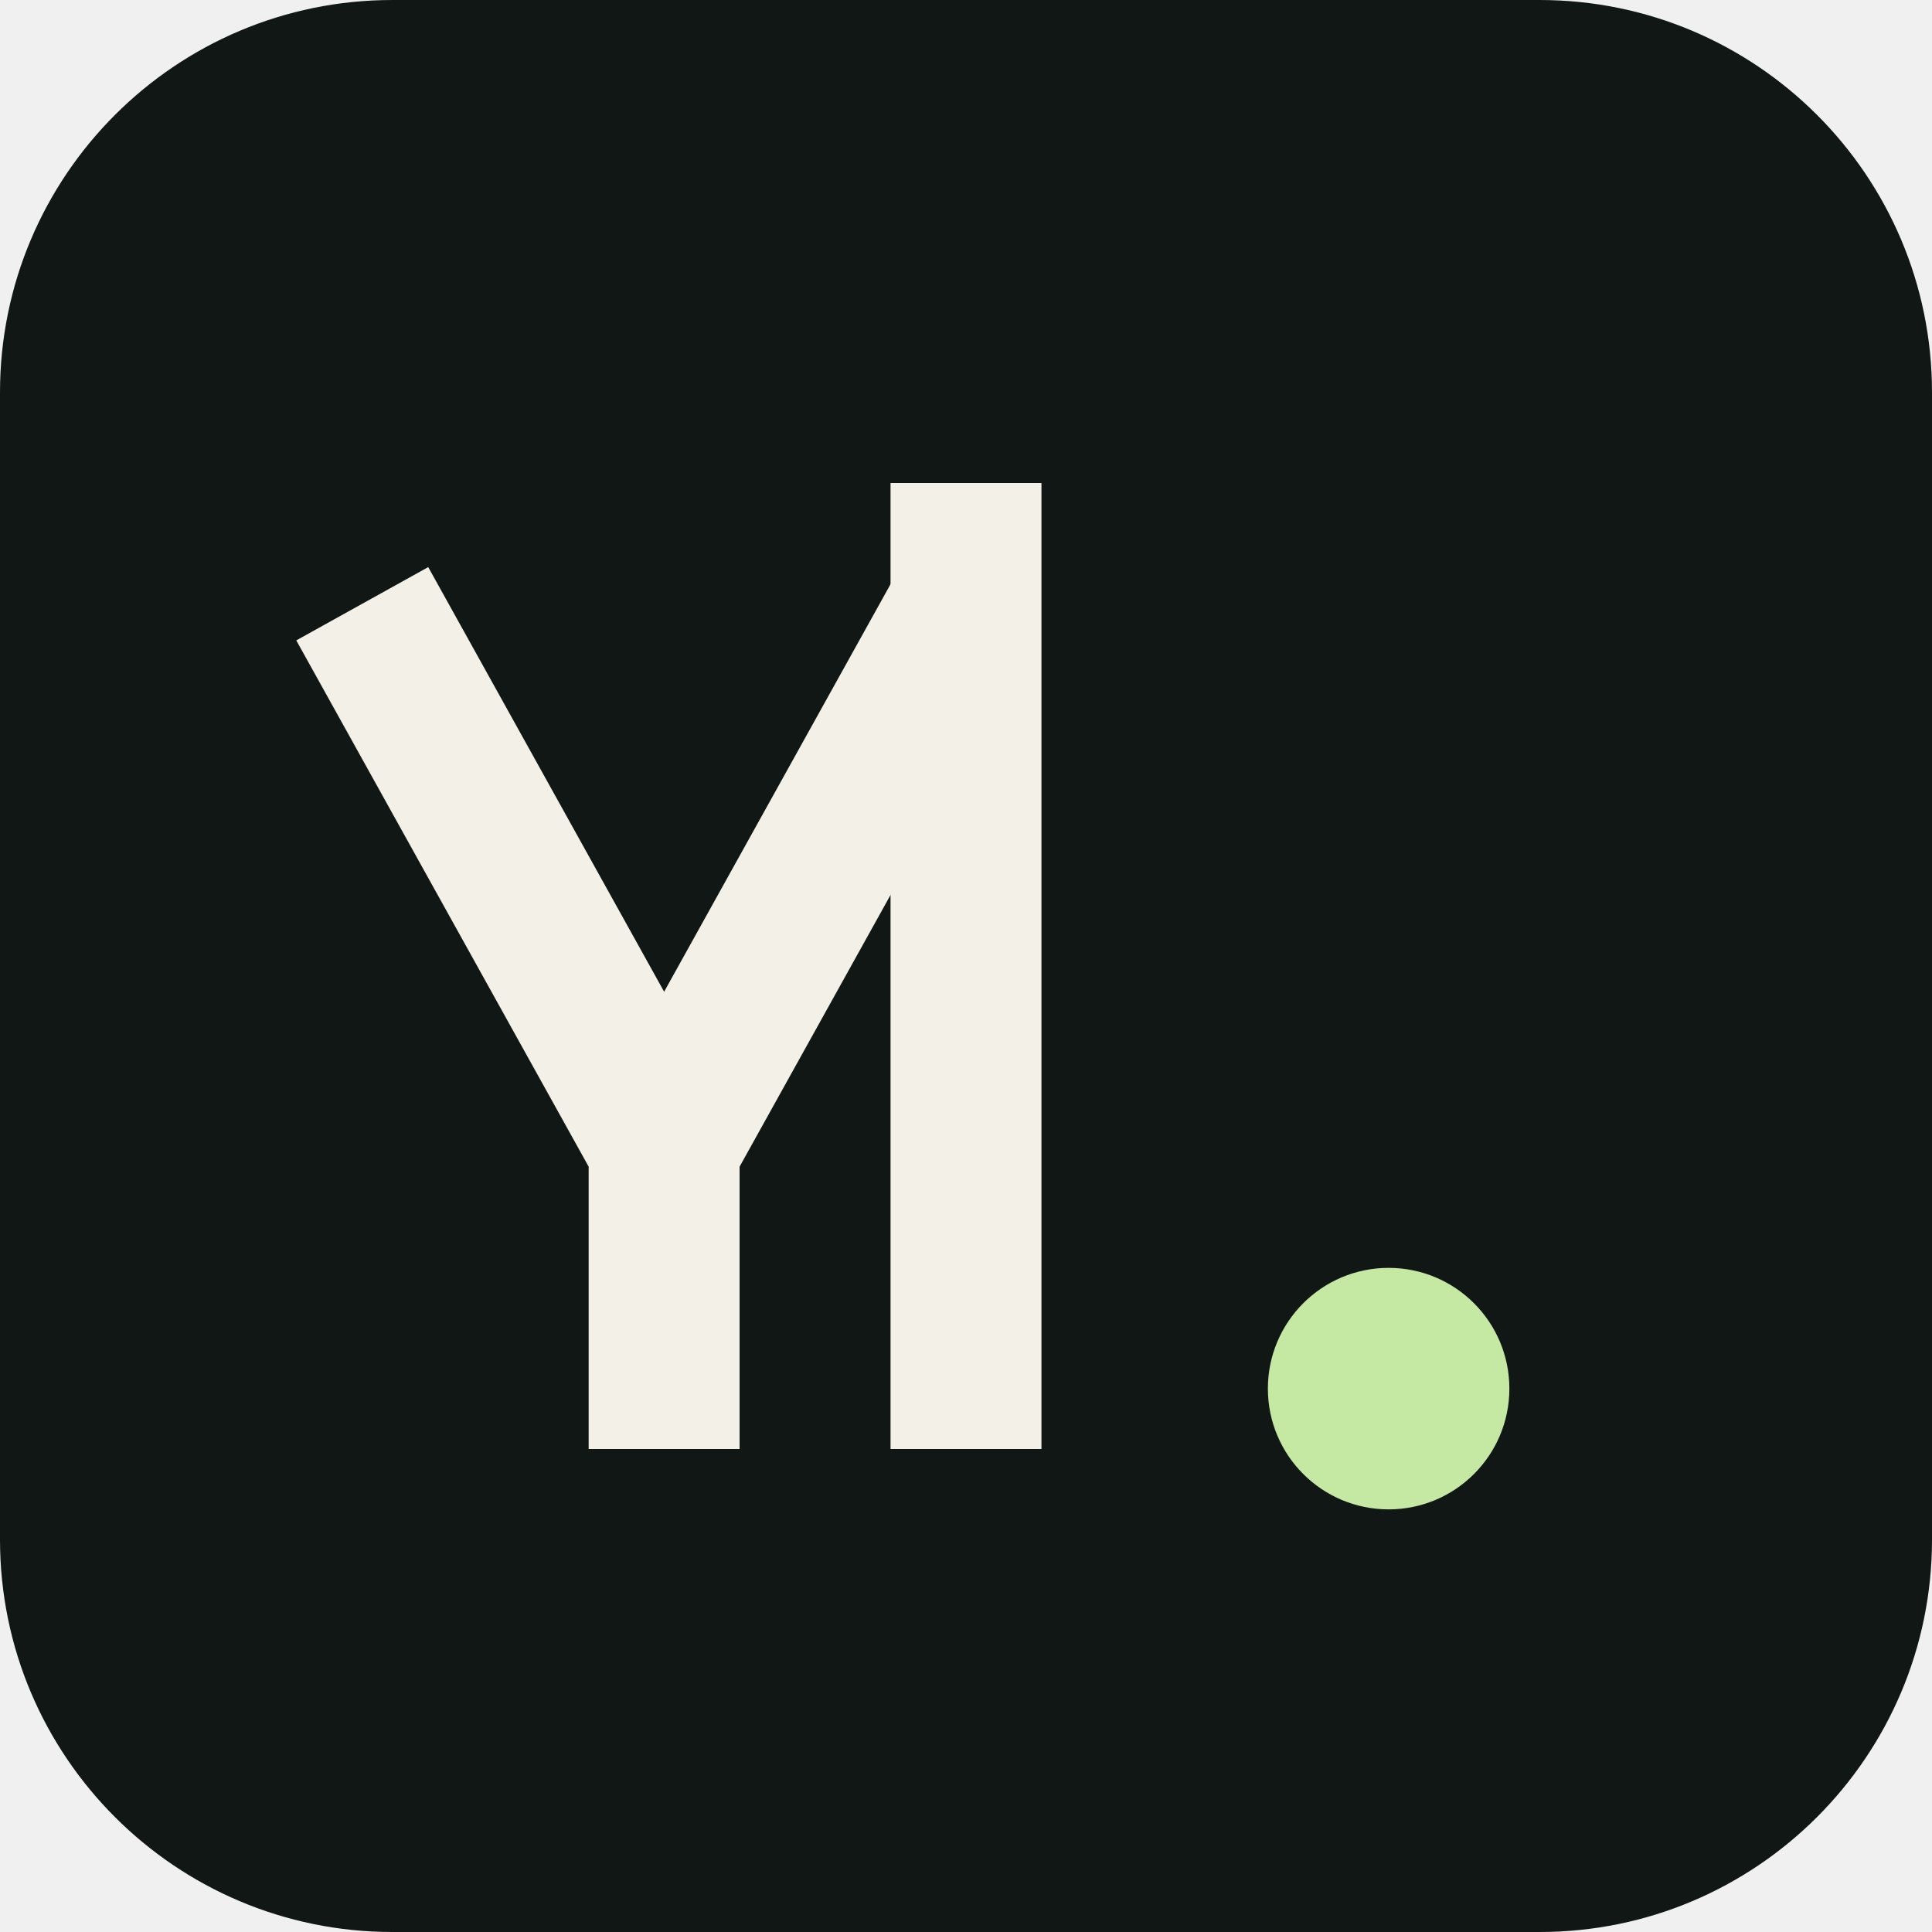
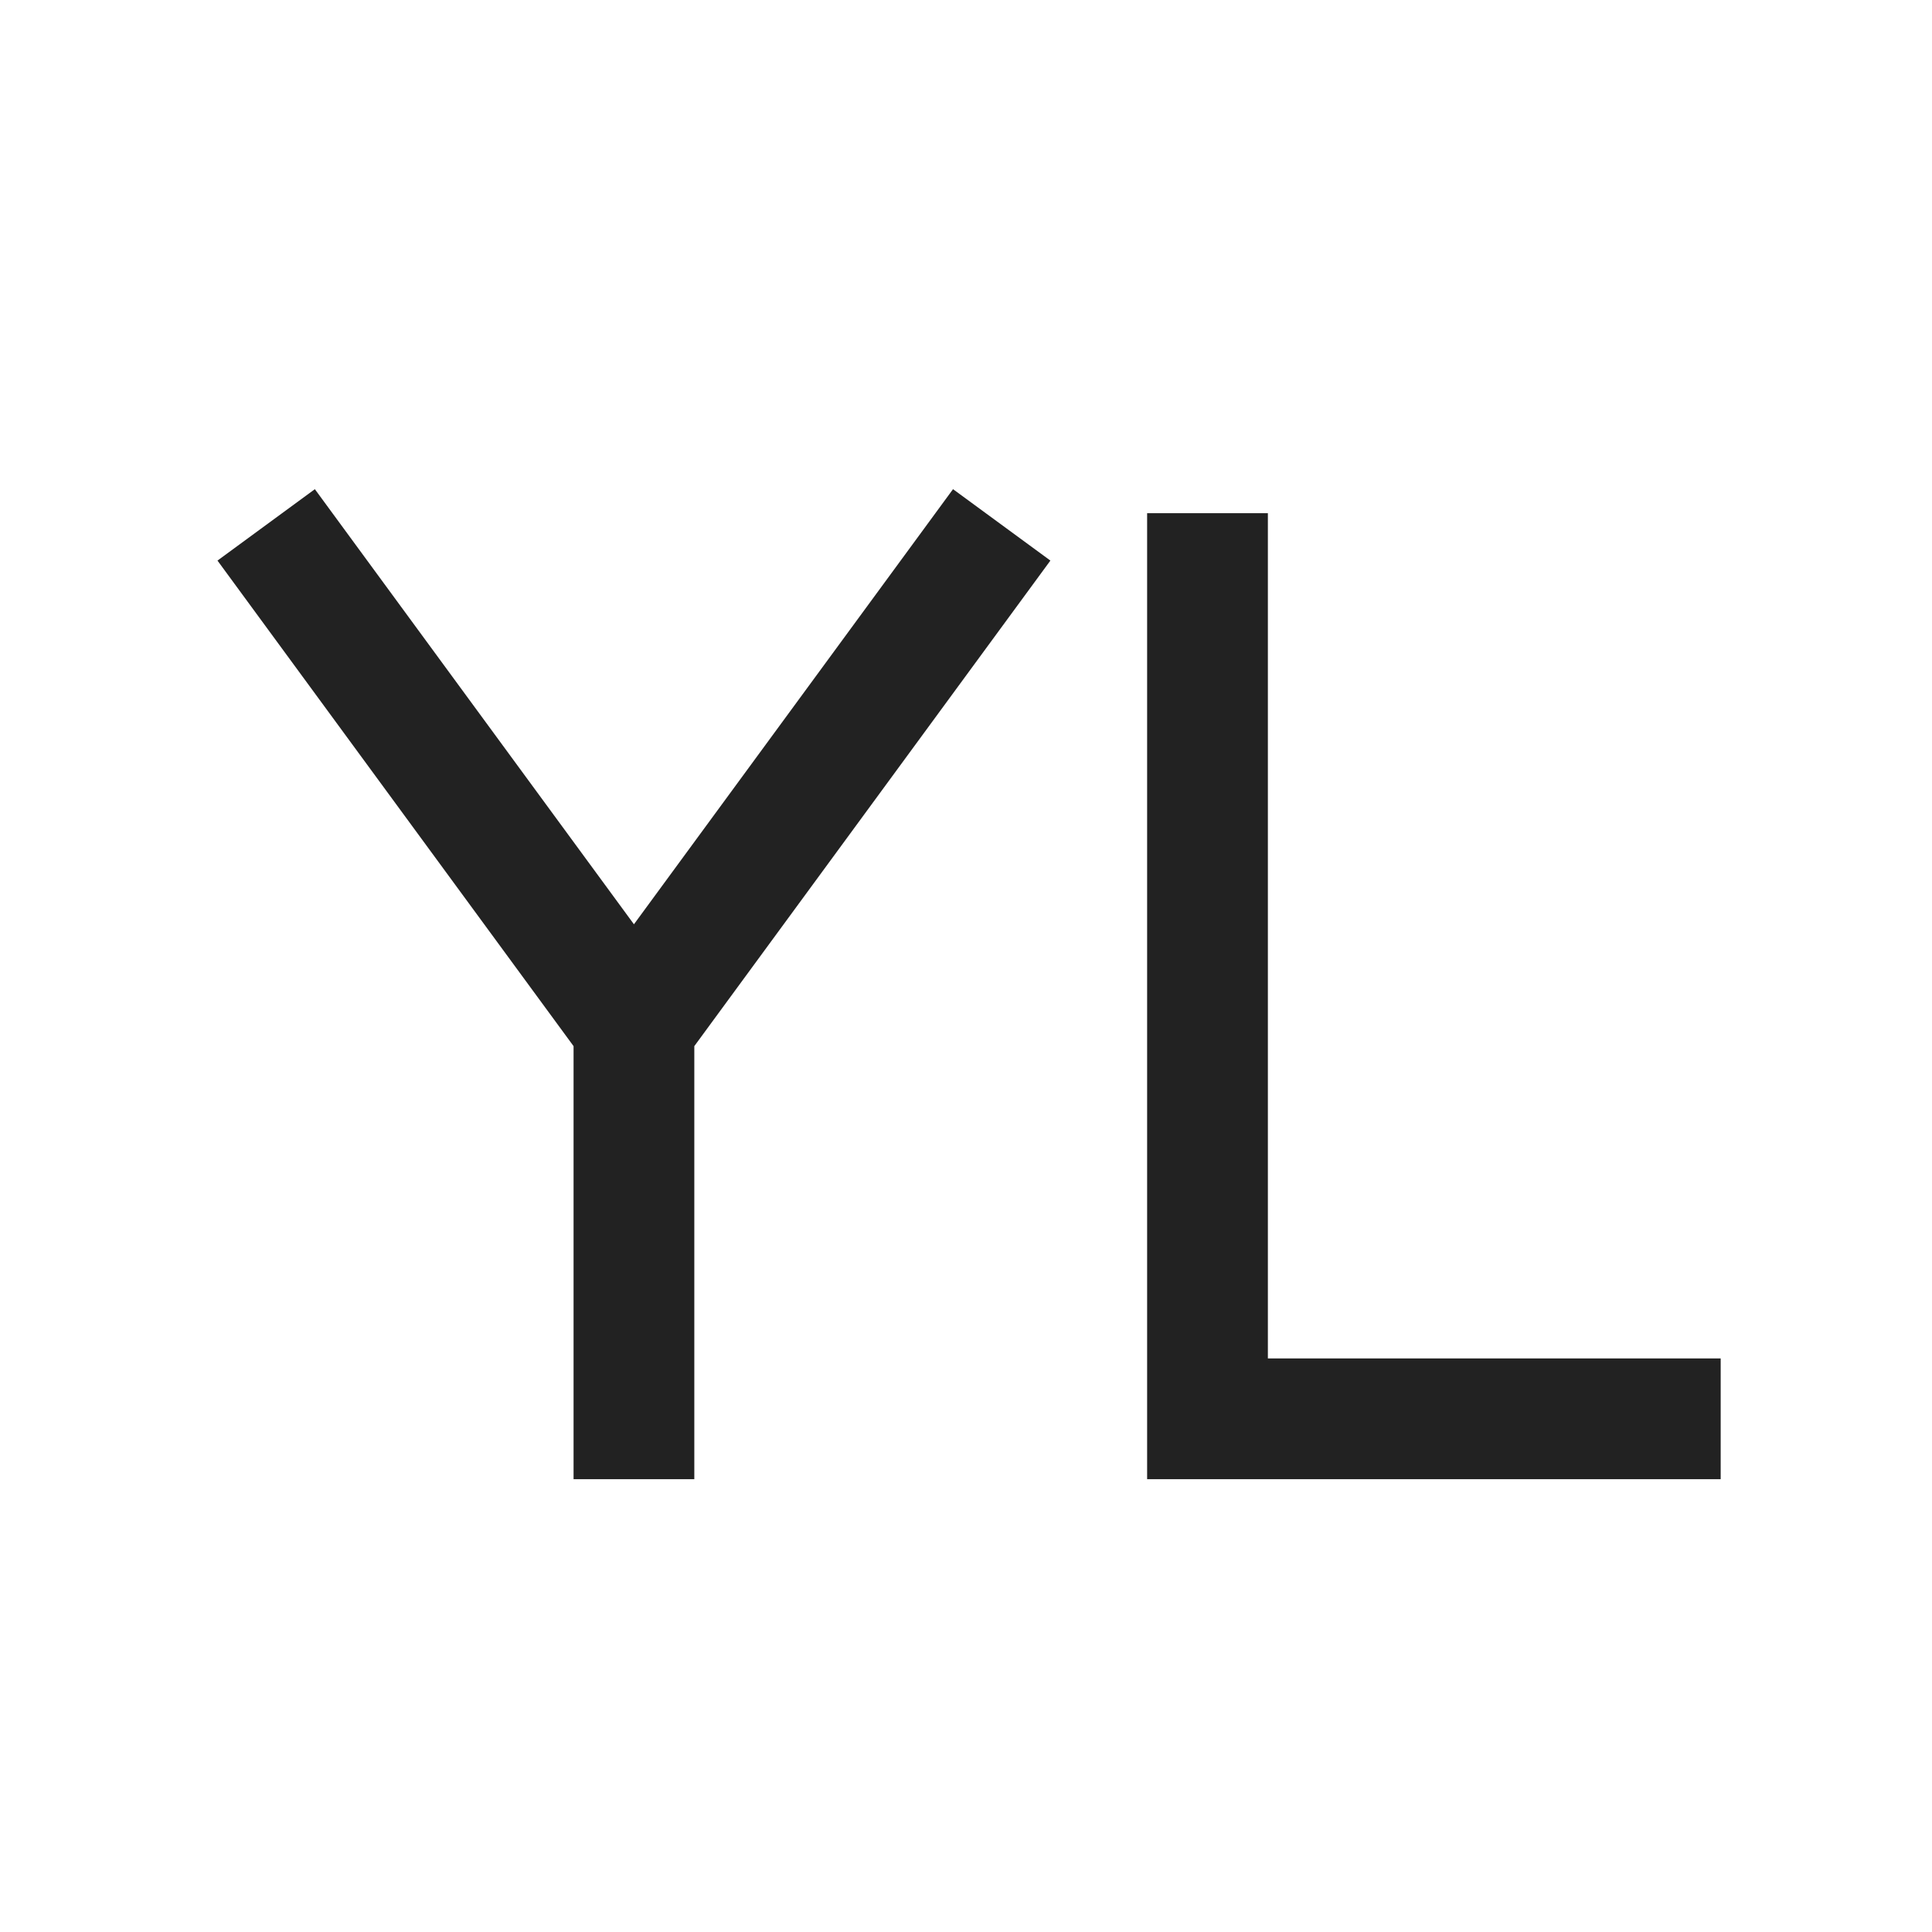
- <svg xmlns="http://www.w3.org/2000/svg" viewBox="0 0 64 64">
-   <rect width="64" height="64" rx="13" fill="#101715" />
-   <path d="m12 20 10 18v10m10-32v32" fill="none" stroke="#f3f0e7" stroke-width="5" />
-   <path d="m22 38 10-18" stroke="#f3f0e7" stroke-width="5" />
-   <circle cx="46" cy="46" r="4" fill="#c5e9a3" />
+ <svg xmlns="http://www.w3.org/2000/svg" viewBox="0 0 64 64" role="img" aria-label="YL">
+   <rect width="64" height="64" fill="#ffffff" />
+   <path d="m10 19 11 15 11-15M21 34v13M40 19v28h15" fill="none" stroke="#222222" stroke-width="4" stroke-linecap="square" stroke-linejoin="miter" />
</svg>
